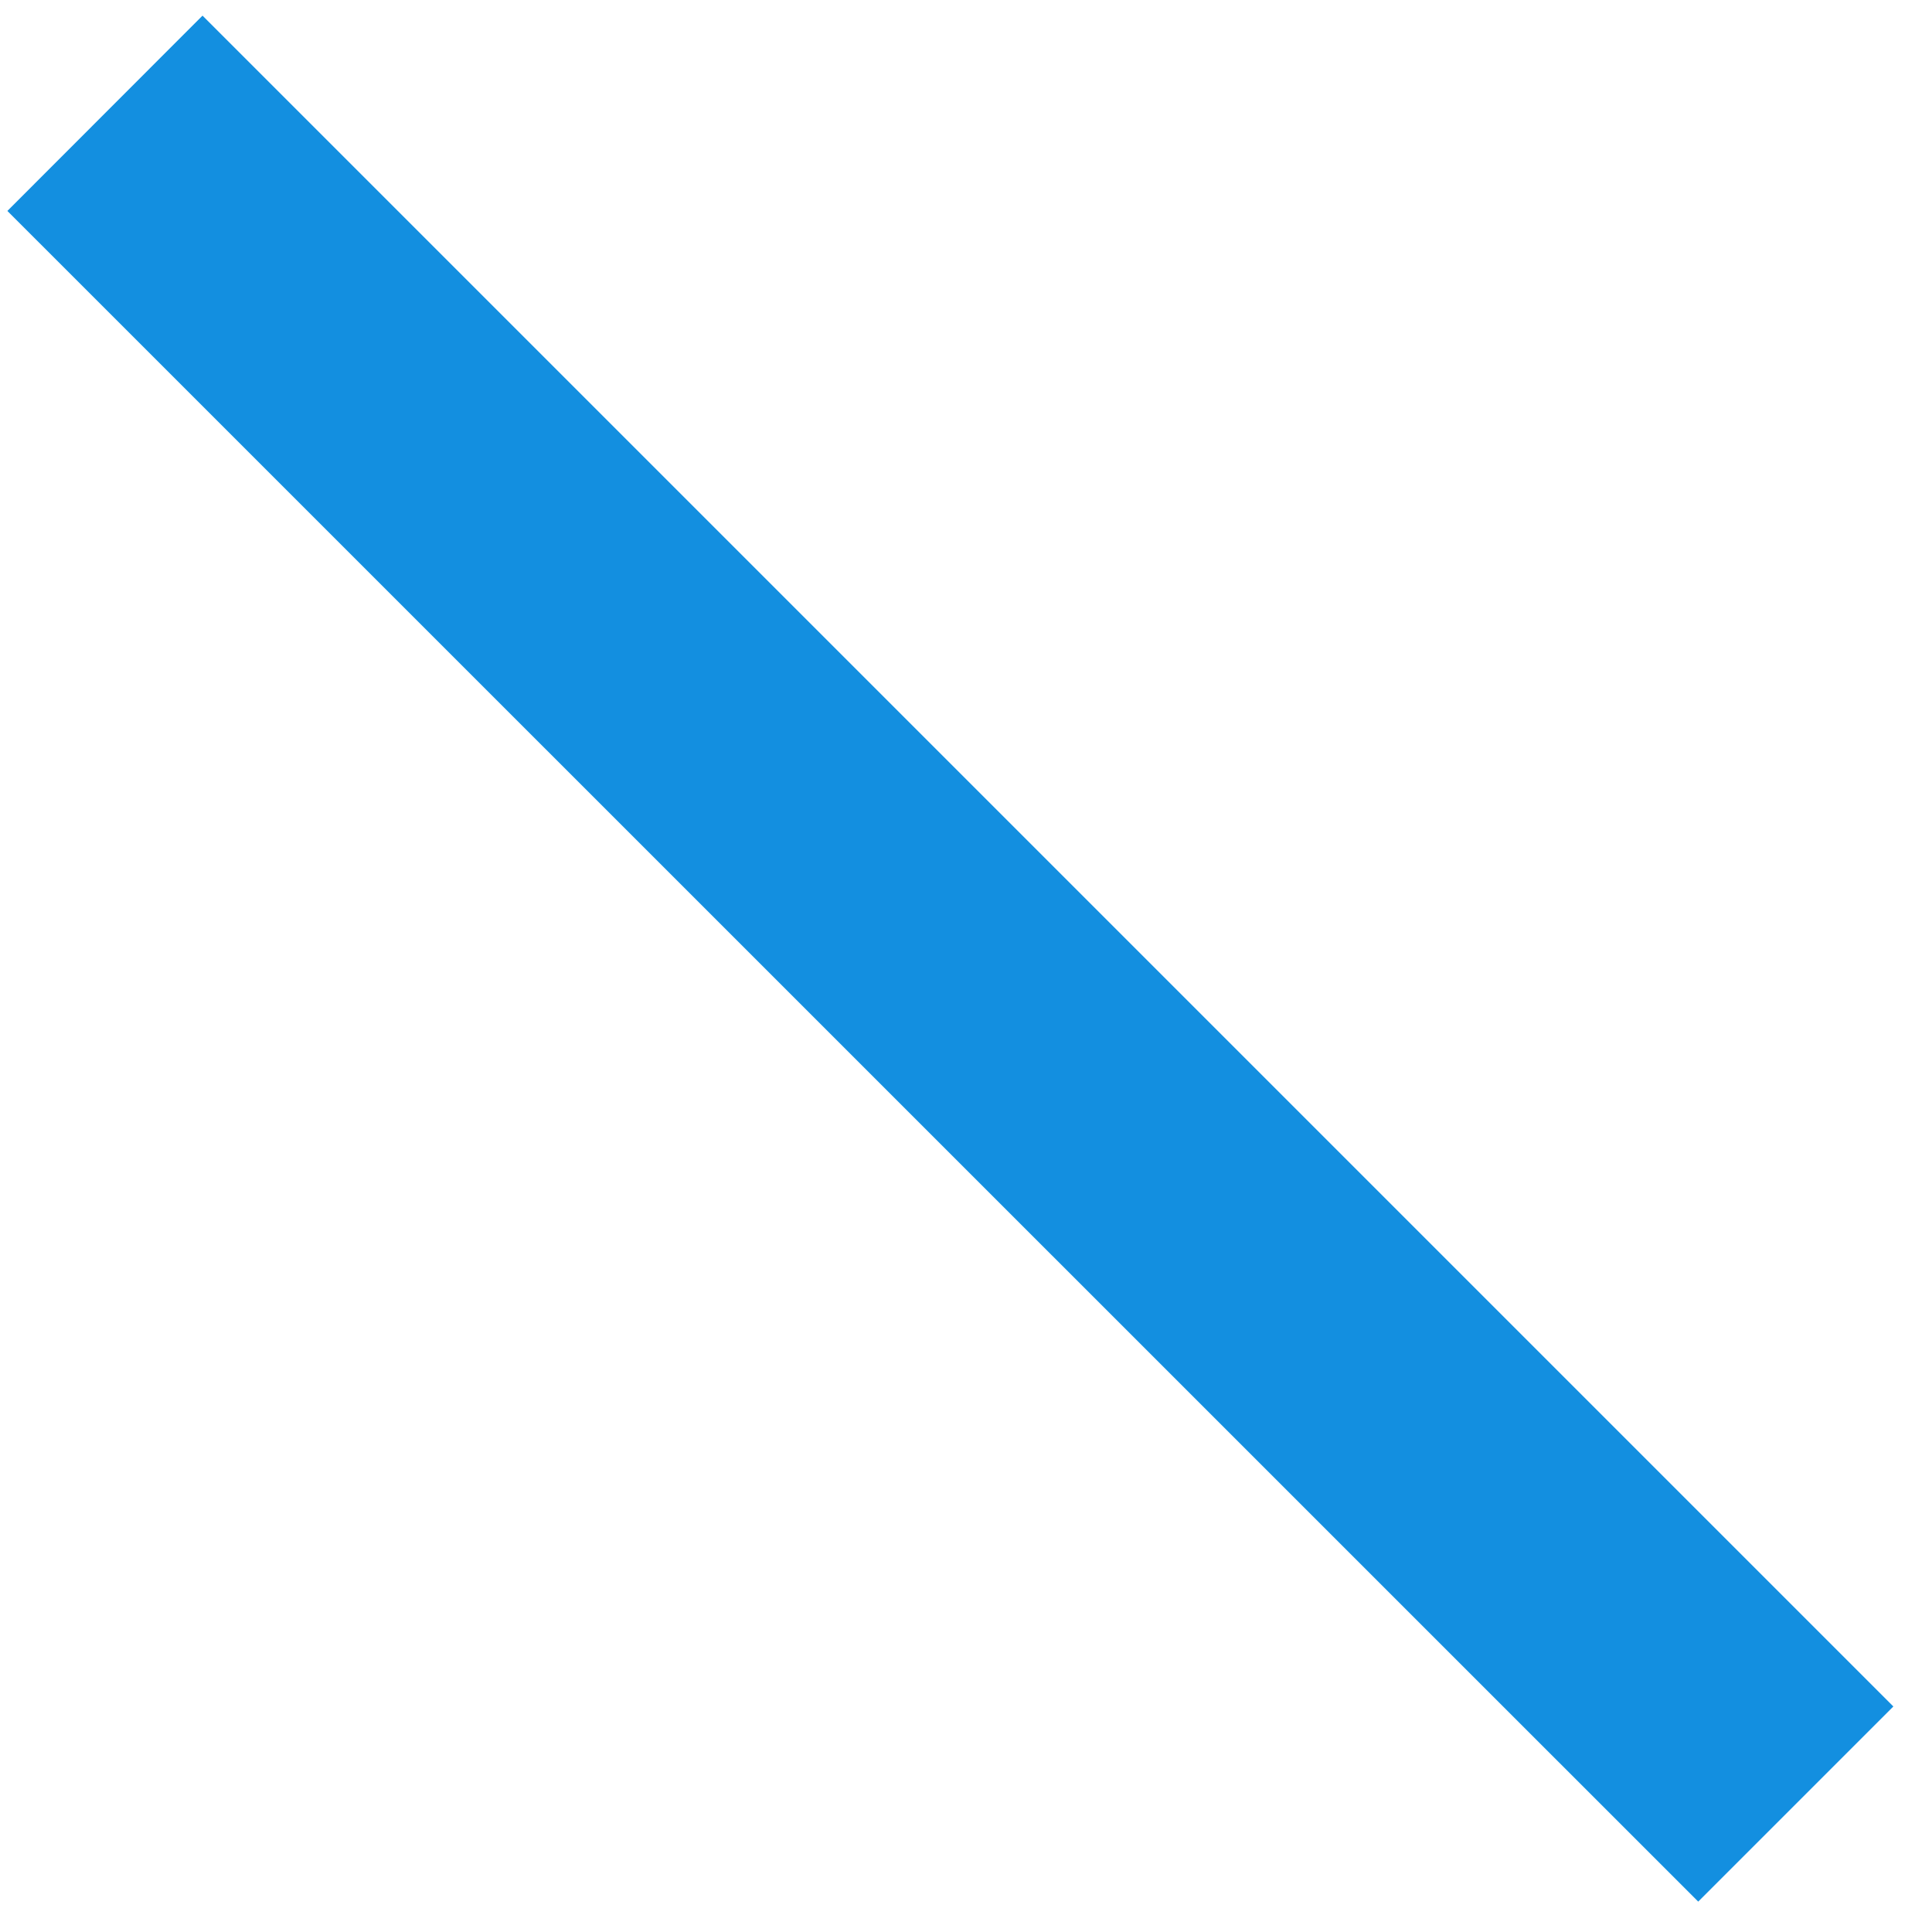
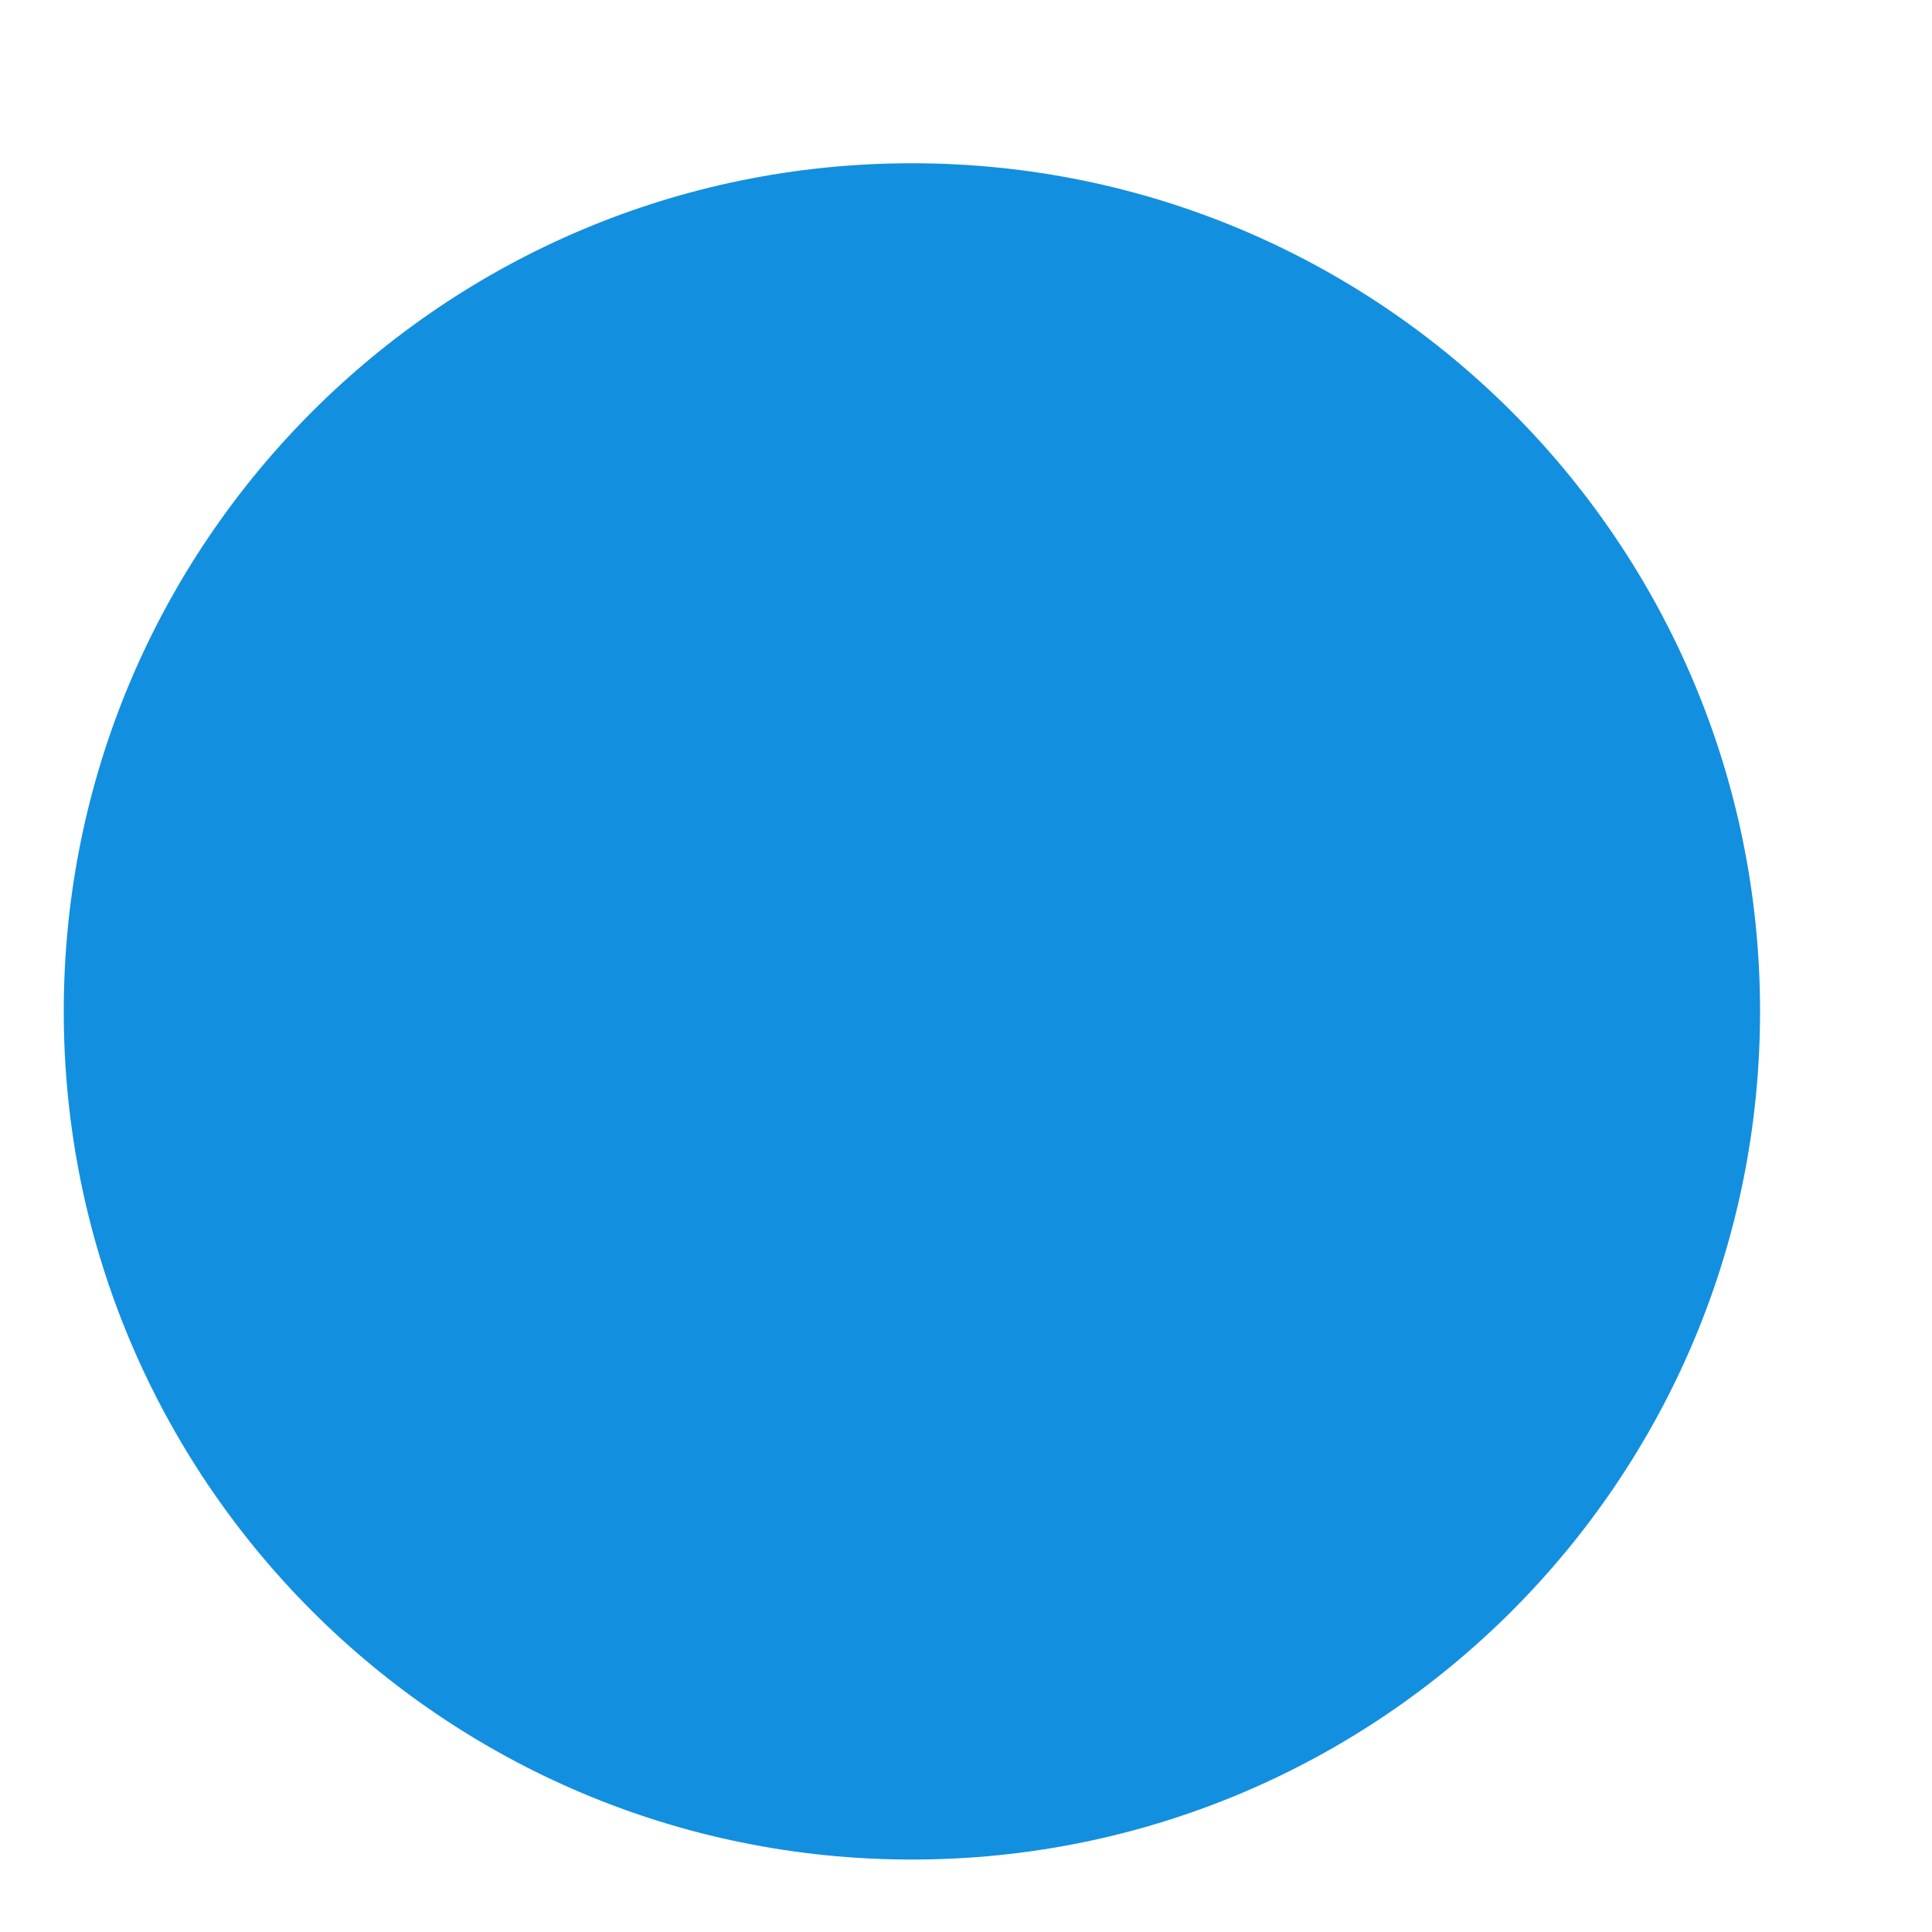
- <svg xmlns="http://www.w3.org/2000/svg" version="1.1" width="11px" height="11px">
-   <g transform="matrix(1 0 0 1 -2487 -532 )">
-     <path d="M 9.669 10.827  L 0.042 1.201  L 1.153 0.089  L 10.78 9.716  L 9.669 10.827  Z " fill-rule="nonzero" fill="#138fe0" stroke="none" transform="matrix(1 0 0 1 2487 532 )" />
+ <svg xmlns="http://www.w3.org/2000/svg" version="1.1" width="2px" height="2px">
+   <g transform="matrix(1 0 0 1 -2476 -525 )">
+     <path d="M 0.066 1.047  C 0.066 1.532  0.459 1.925  0.944 1.925  C 1.429 1.925  1.822 1.532  1.822 1.047  C 1.822 0.562  1.429 0.169  0.944 0.169  C 0.459 0.169  0.066 0.562  0.066 1.047  Z " fill-rule="nonzero" fill="#138fe0" stroke="none" transform="matrix(1 0 0 1 2476 525 )" />
  </g>
</svg>
